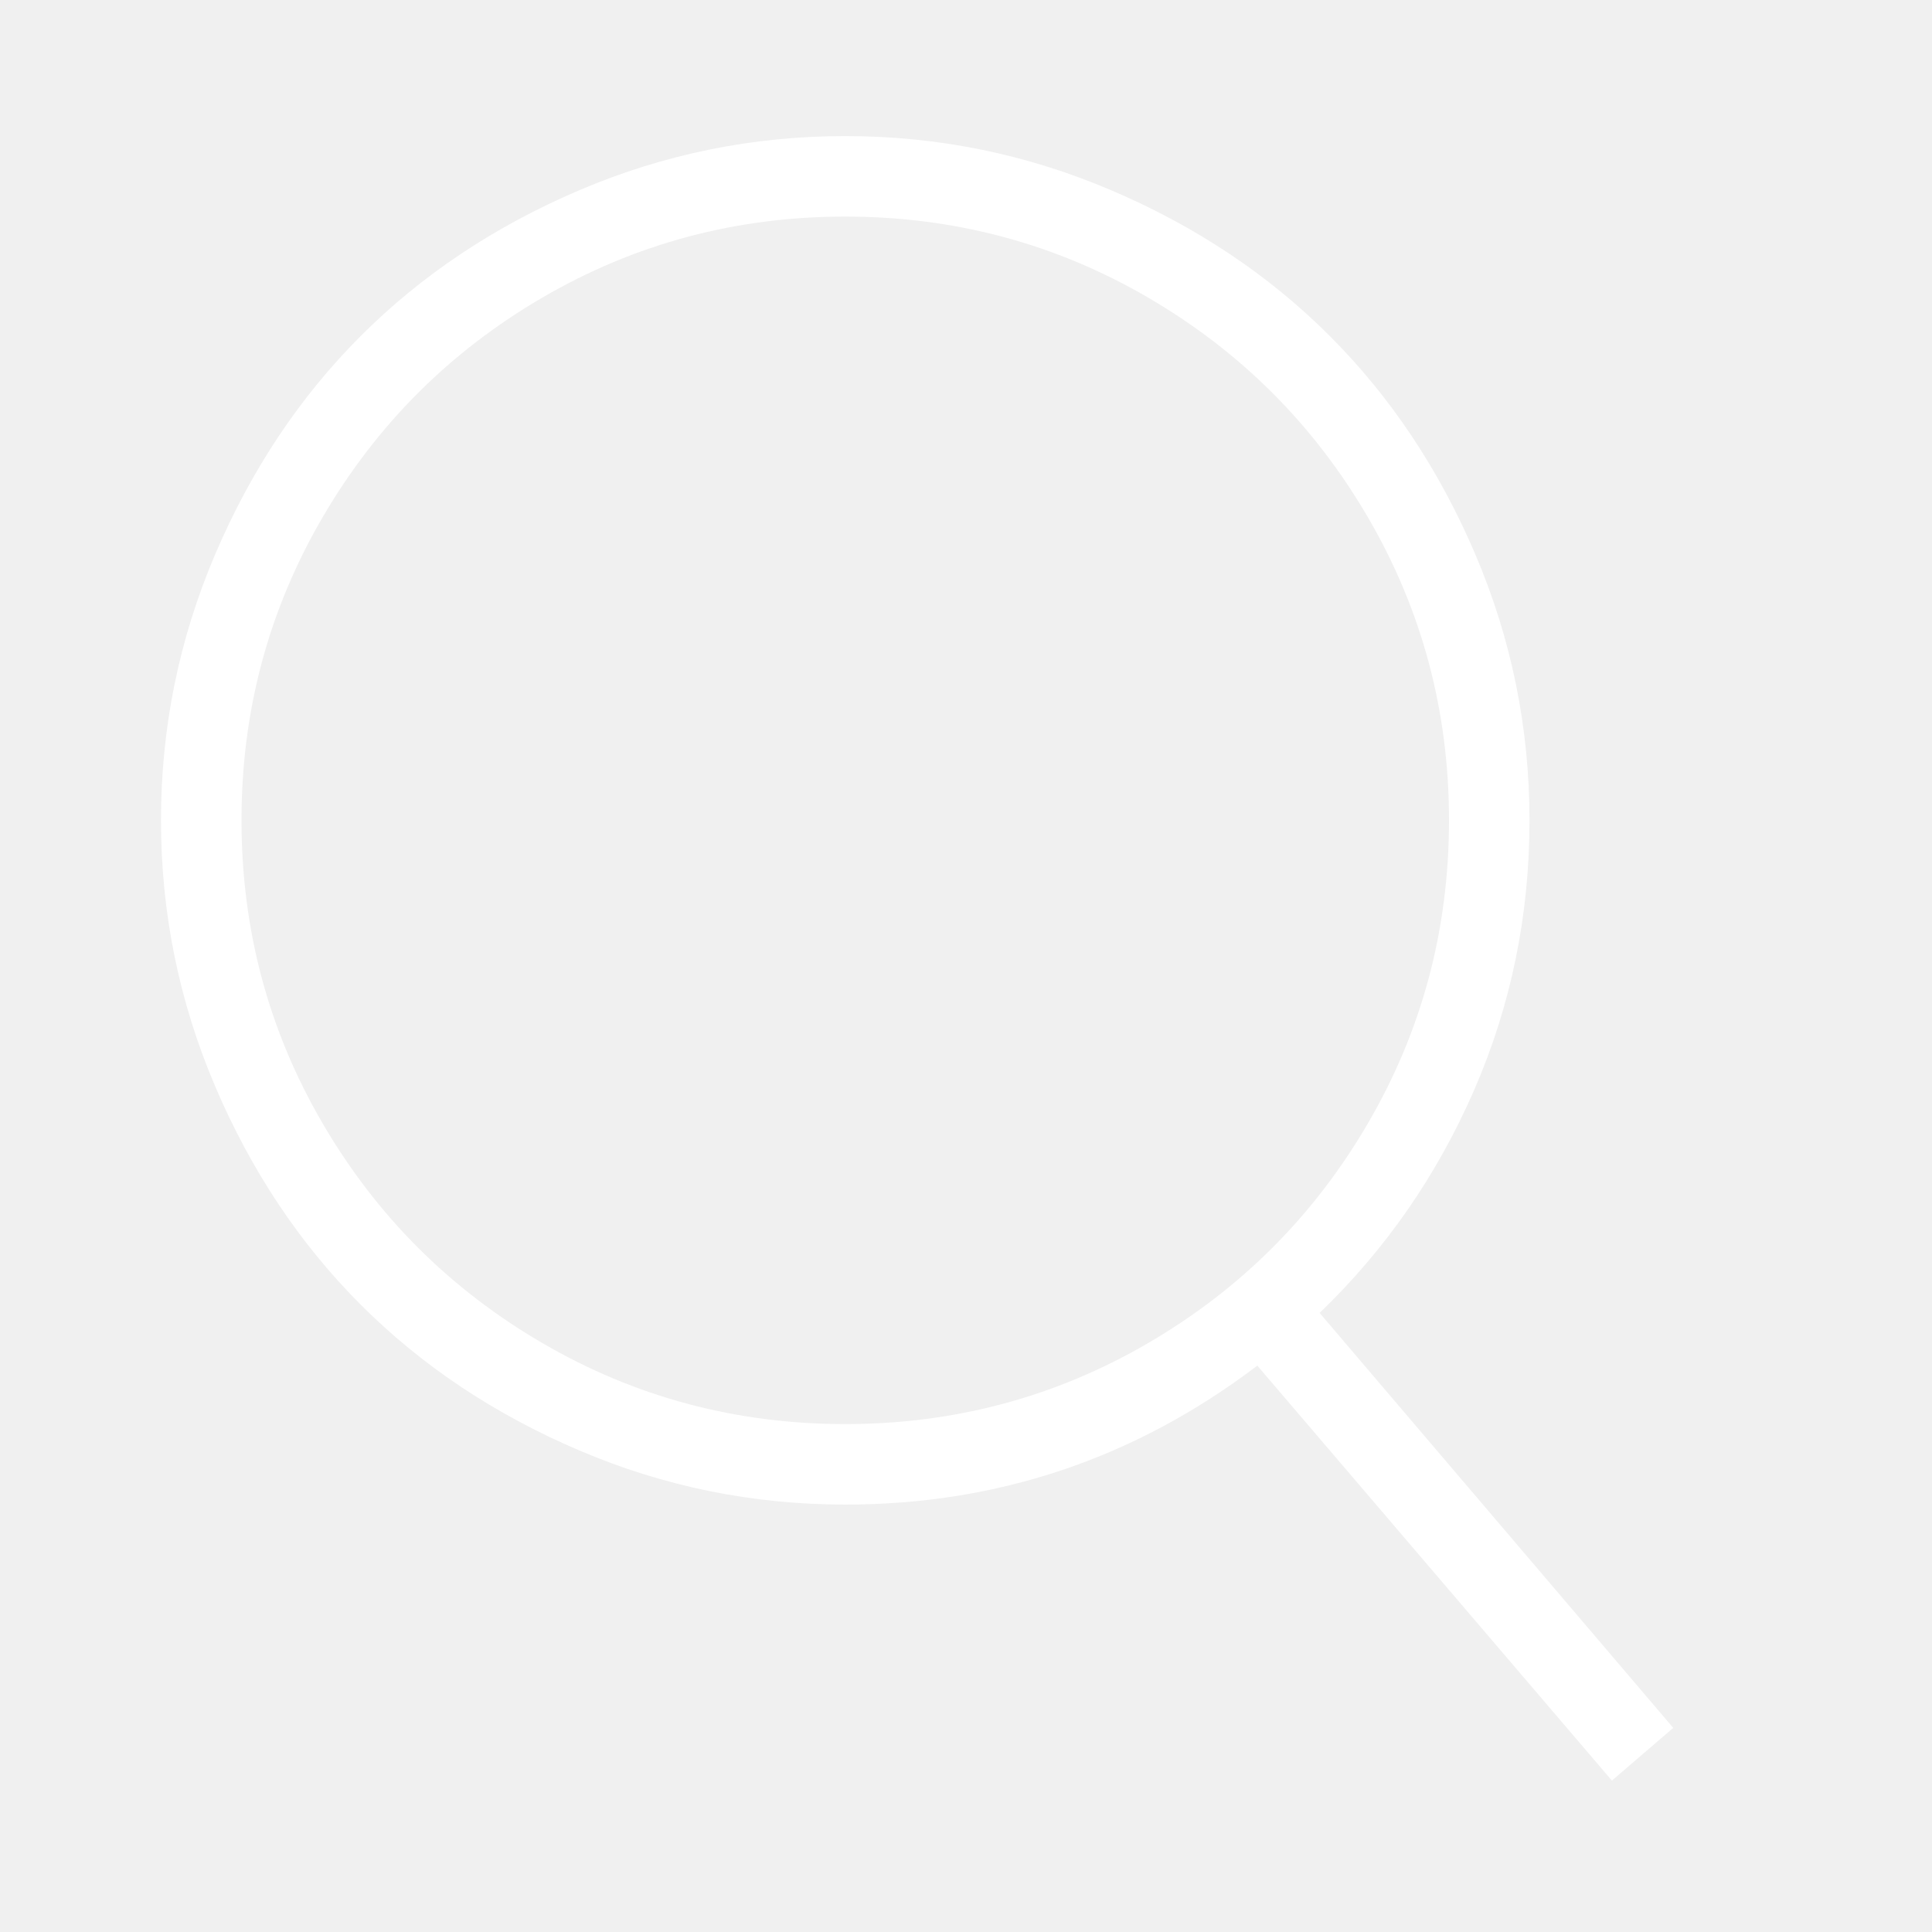
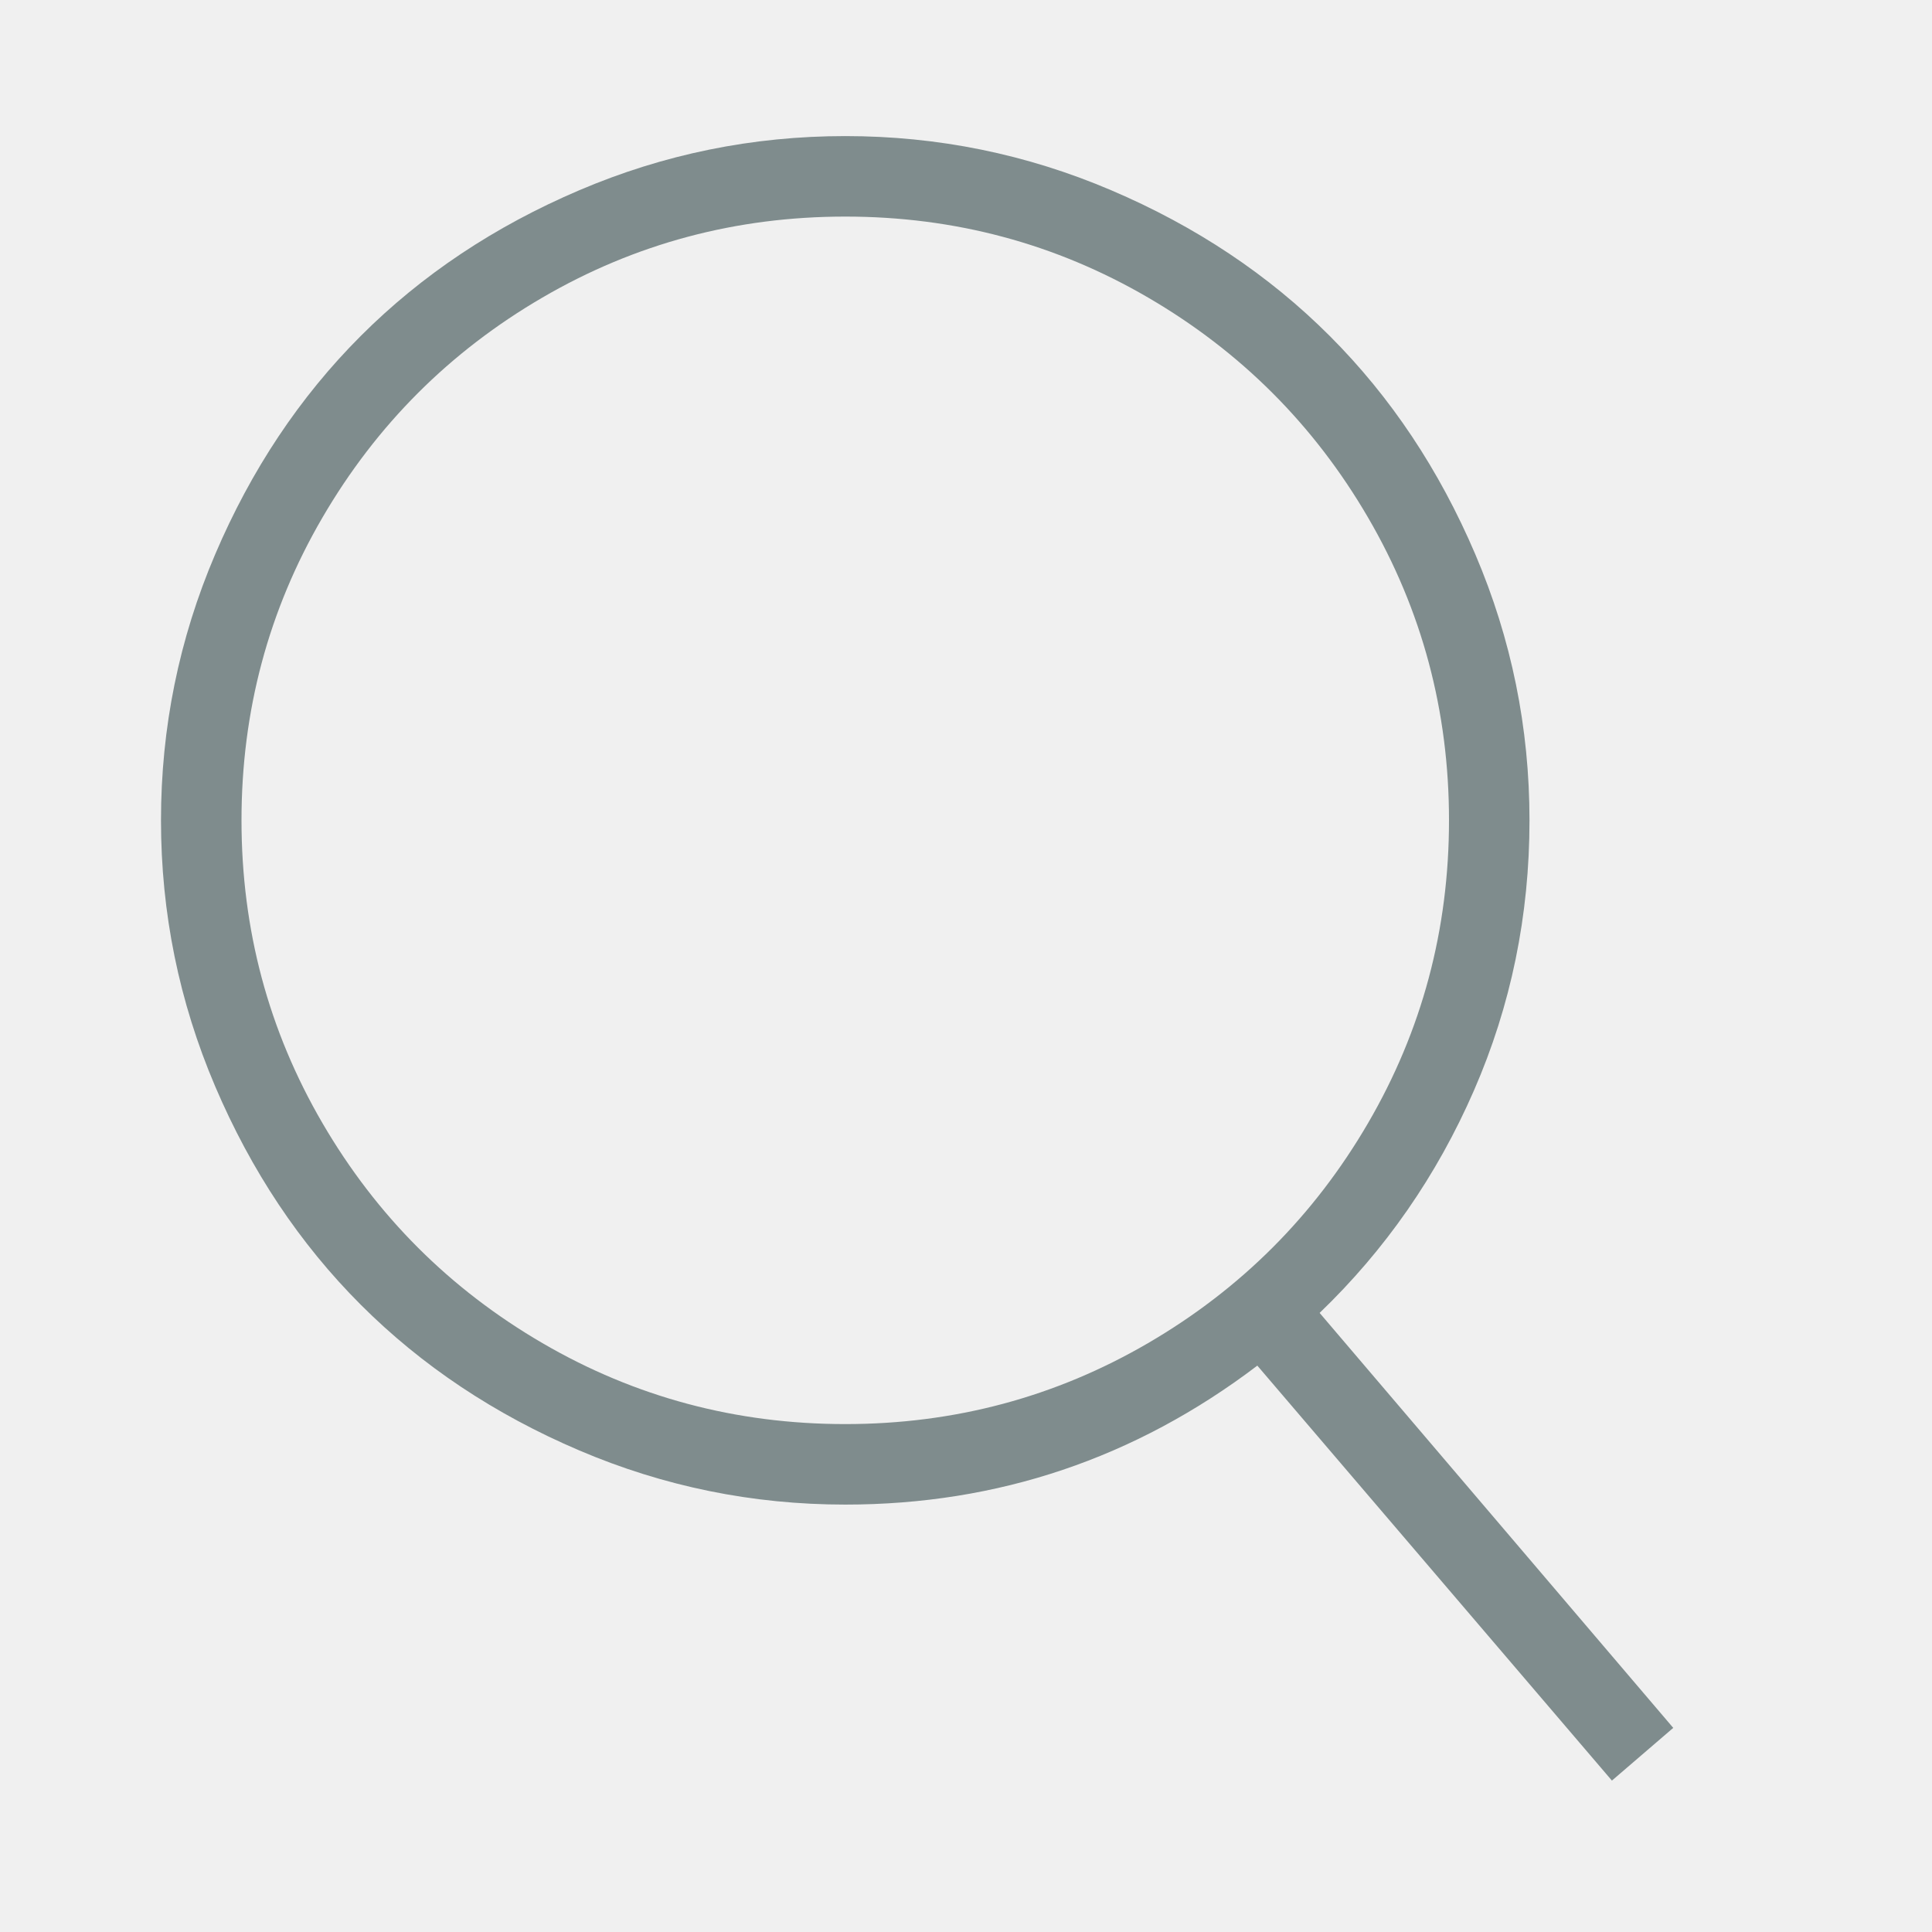
<svg xmlns="http://www.w3.org/2000/svg" viewBox="0 0 512 512">
-   <path d="M349.714 347.937l93.714 109.969-16.254 13.969-93.969-109.969q-48.508 36.825-109.207 36.825-36.826 0-70.476-14.349t-57.905-38.603-38.603-57.905-14.349-70.476 14.349-70.476 38.603-57.905 57.905-38.603 70.476-14.349 70.476 14.349 57.905 38.603 38.603 57.905 14.349 70.476q0 37.841-14.73 71.619t-40.889 58.921zM224 377.397q43.428 0 80.254-21.461t58.286-58.286 21.461-80.254-21.461-80.254-58.286-58.285-80.254-21.46-80.254 21.46-58.285 58.285-21.46 80.254 21.46 80.254 58.285 58.286 80.254 21.461z" fill="#ffffff" fill-rule="evenodd" />
+   <path d="M349.714 347.937l93.714 109.969-16.254 13.969-93.969-109.969q-48.508 36.825-109.207 36.825-36.826 0-70.476-14.349t-57.905-38.603-38.603-57.905-14.349-70.476 14.349-70.476 38.603-57.905 57.905-38.603 70.476-14.349 70.476 14.349 57.905 38.603 38.603 57.905 14.349 70.476q0 37.841-14.73 71.619t-40.889 58.921zM224 377.397q43.428 0 80.254-21.461t58.286-58.286 21.461-80.254-21.461-80.254-58.286-58.285-80.254-21.46-80.254 21.46-58.285 58.285-21.46 80.254 21.46 80.254 58.285 58.286 80.254 21.461z" fill="#7F8C8D" fill-rule="evenodd" />
</svg>
